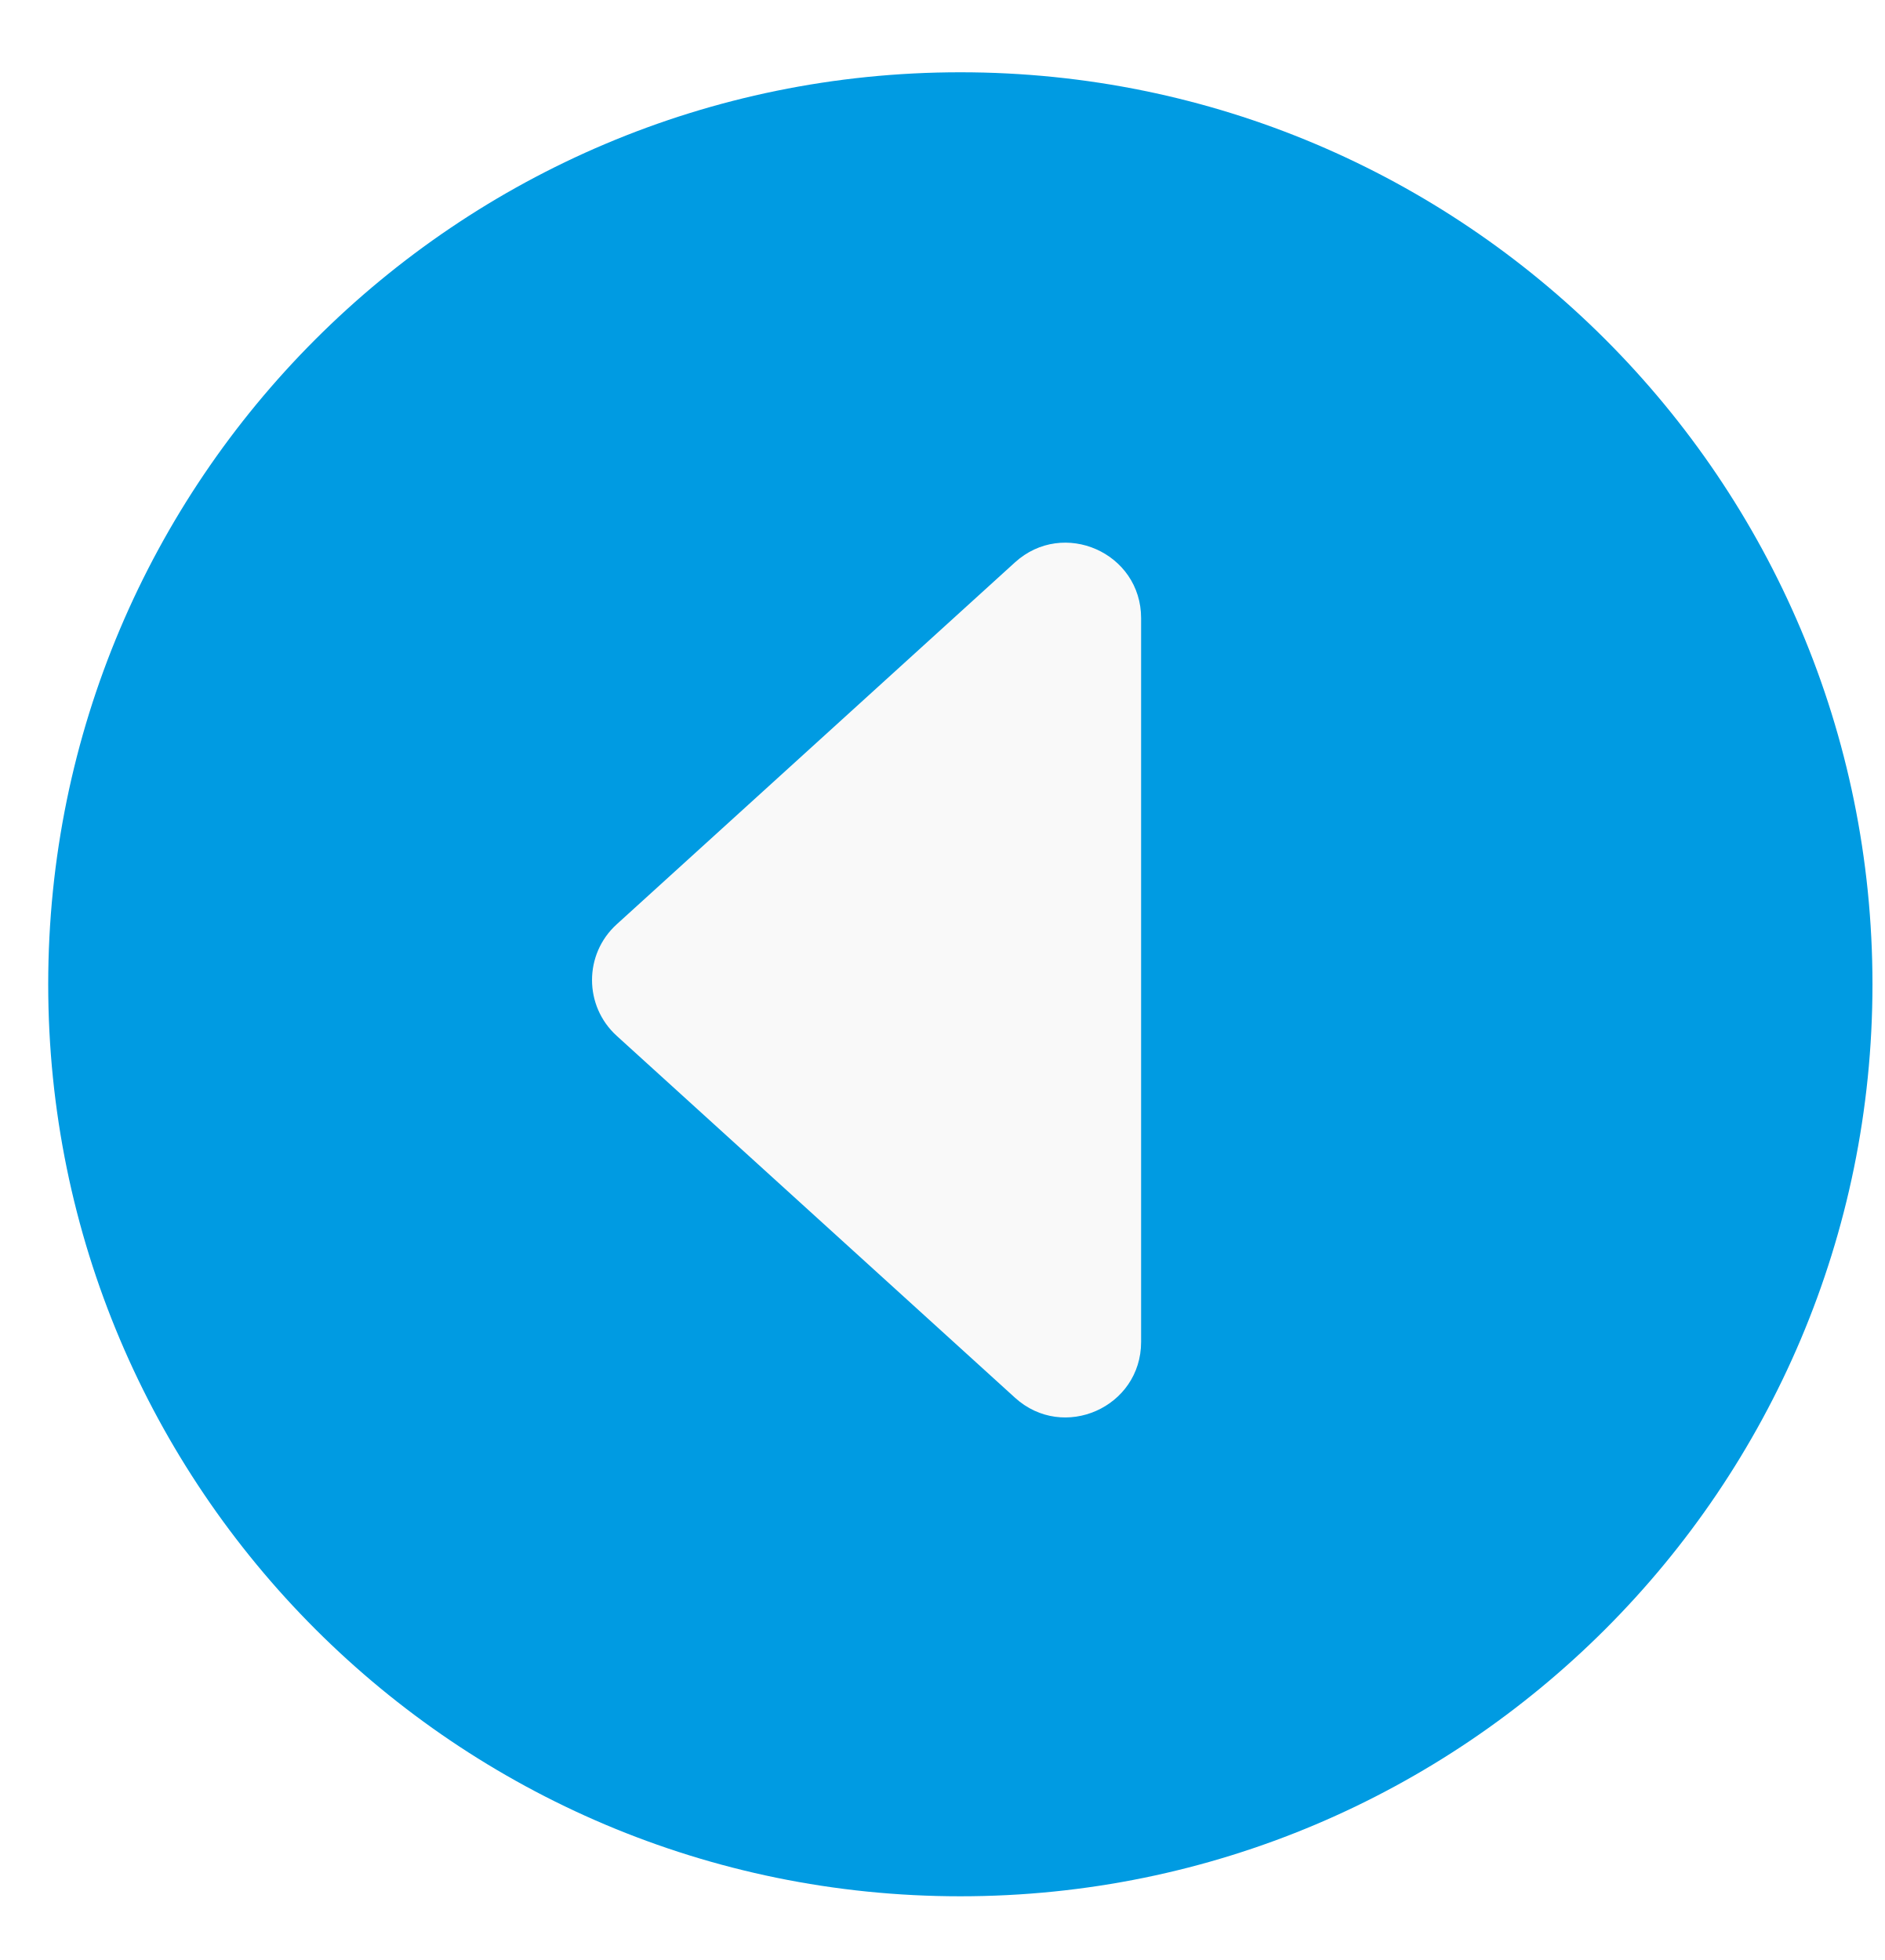
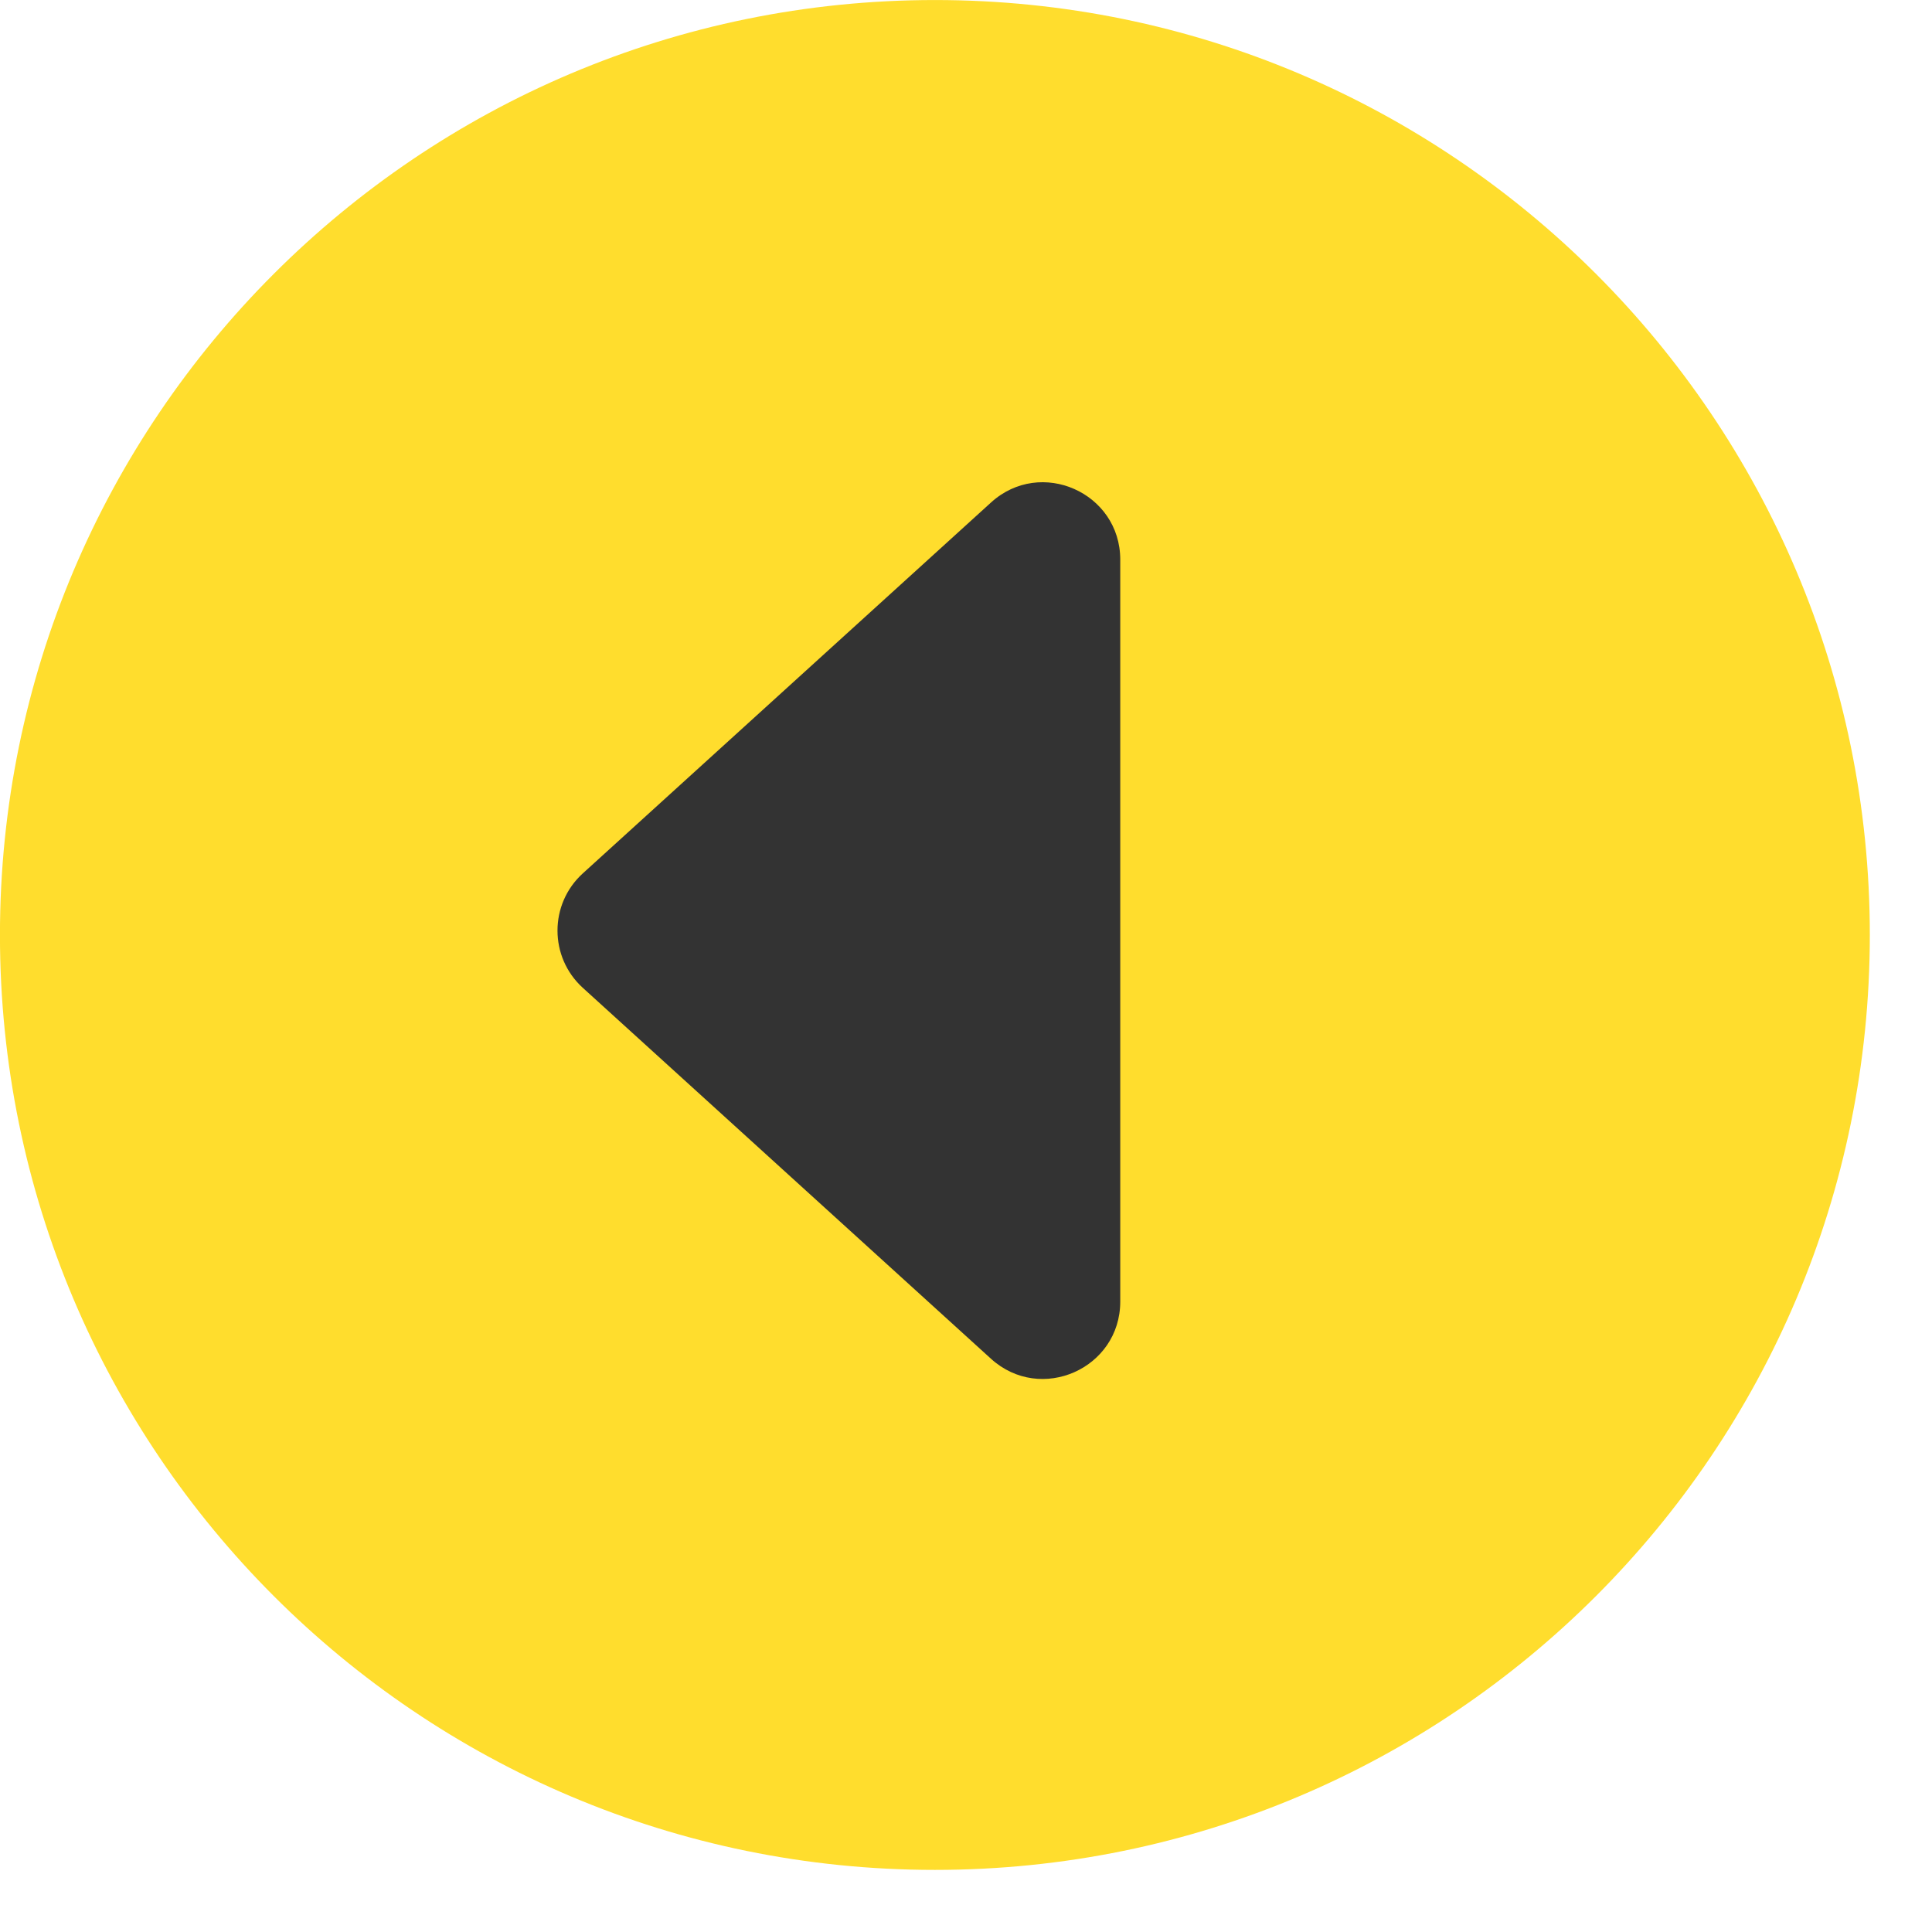
- <svg xmlns="http://www.w3.org/2000/svg" width="25" height="26" viewBox="0 0 25 26" fill="none">
-   <circle cx="12.738" cy="13.057" r="12.098" transform="rotate(180 12.7377 13.0569)" fill="#009BE2" />
-   <path d="M8.18 12.261L13.462 7.46C14.104 6.877 15.135 7.332 15.135 8.2L15.135 17.801C15.135 18.669 14.104 19.125 13.462 18.541L8.18 13.741C7.743 13.344 7.743 12.657 8.18 12.261Z" fill="#F9F9F9" />
+ <svg xmlns="http://www.w3.org/2000/svg" width="25" height="25" viewBox="0 0 25 25" fill="none">
+   <circle cx="12.097" cy="12.098" r="12.098" transform="rotate(180 12.0972 12.0982)" fill="#FFDD2D" />
+   <path d="M7.541 11.302L12.824 6.502C13.466 5.918 14.496 6.374 14.496 7.242L14.496 16.842C14.496 17.71 13.466 18.166 12.823 17.582L7.541 12.782C7.105 12.385 7.105 11.699 7.541 11.302Z" fill="#333333" />
</svg>
